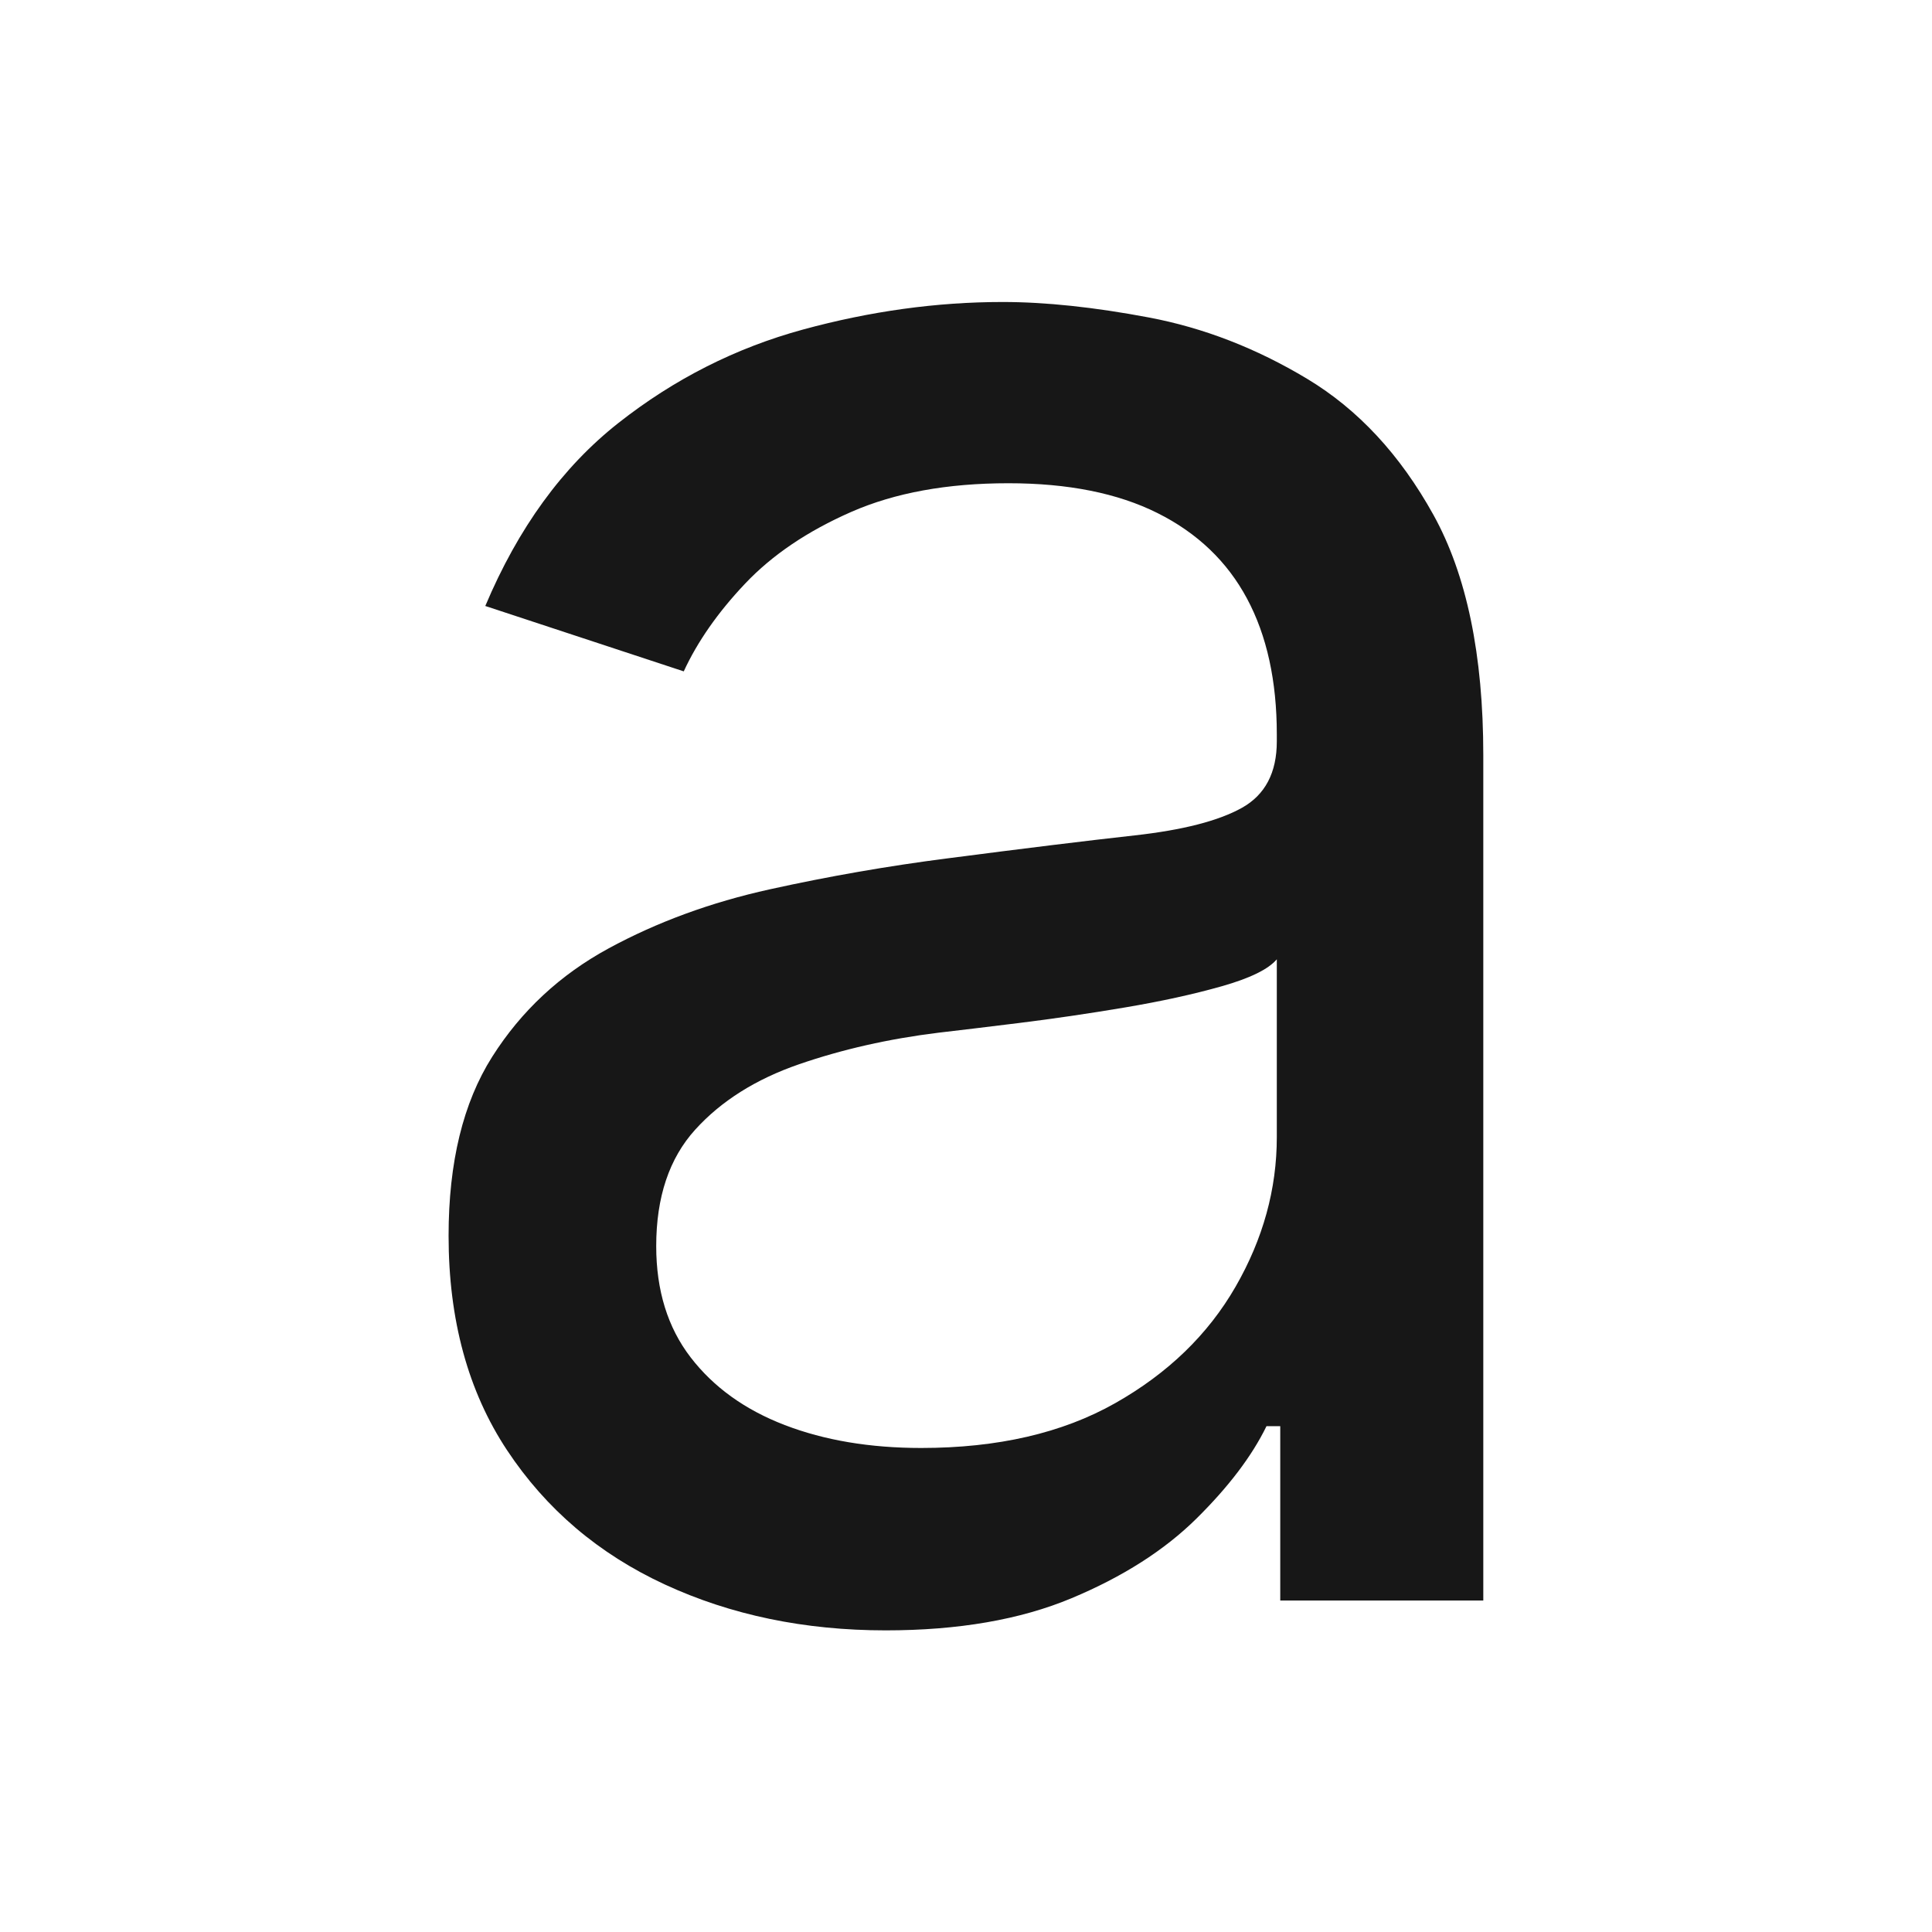
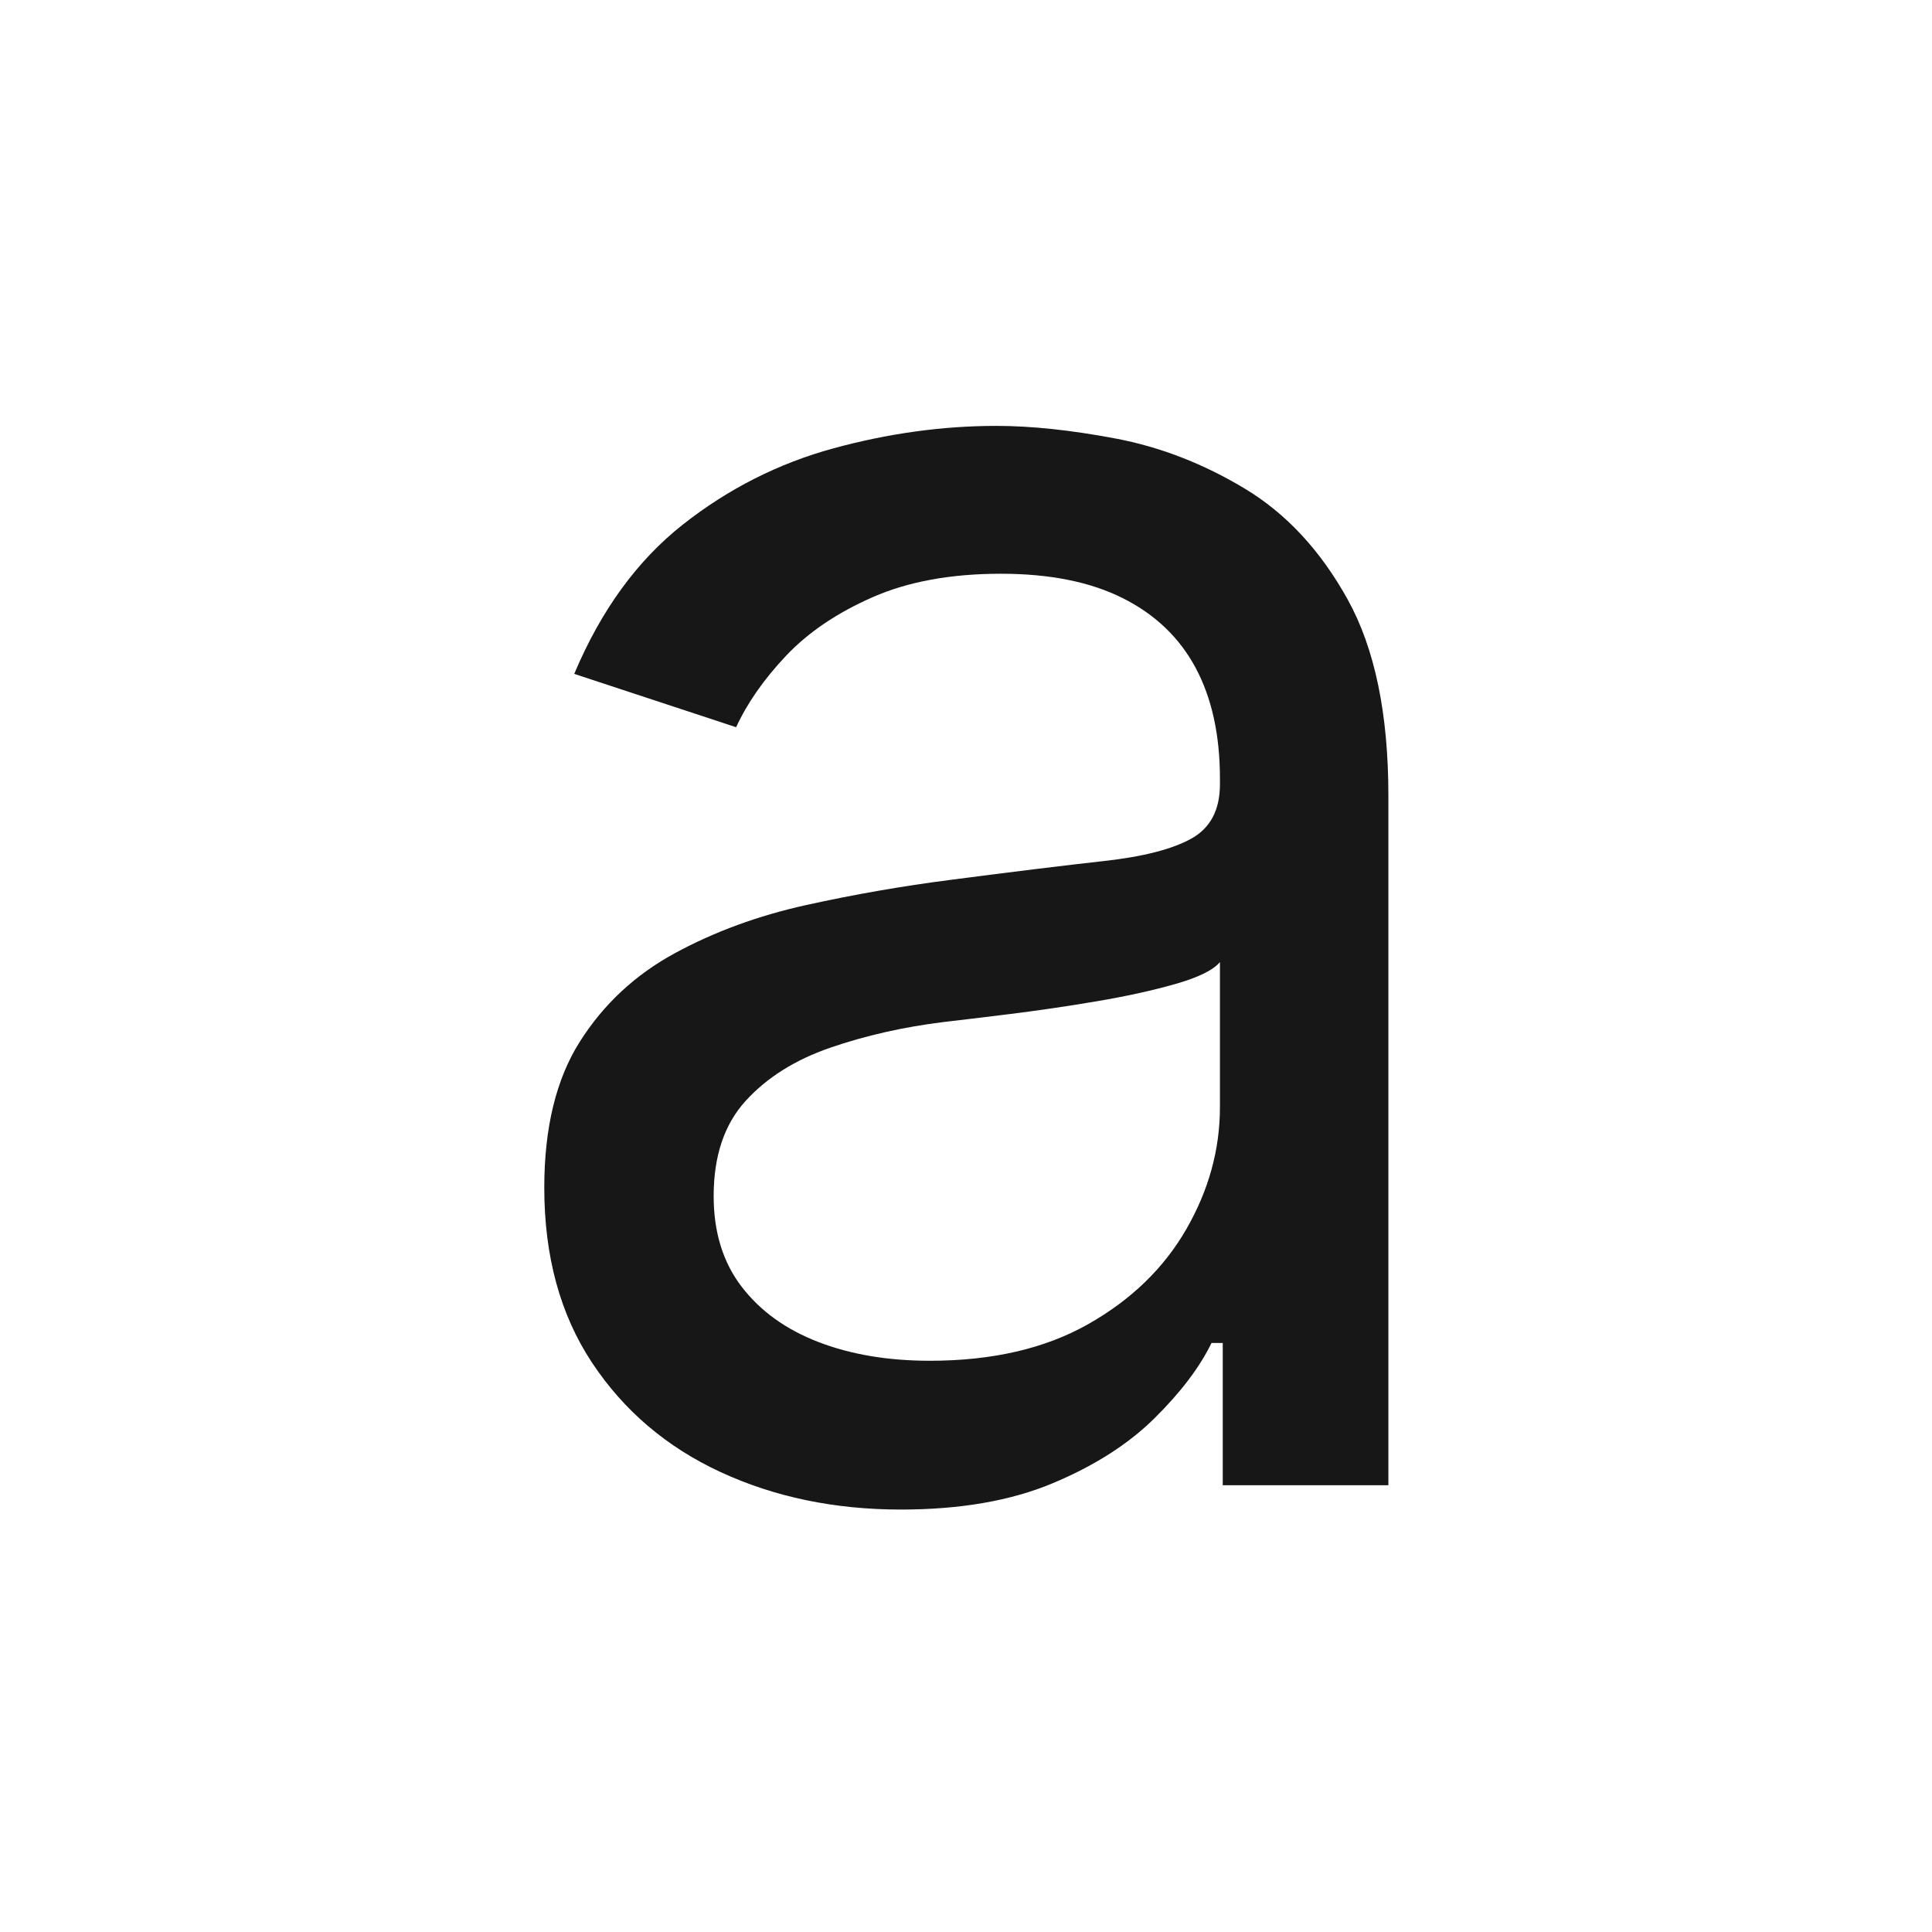
<svg xmlns="http://www.w3.org/2000/svg" viewBox="0 0 32 32">
  <style>
    path { fill: #171717; }
    @media (prefers-color-scheme: dark) {
      path { fill: #f5f5f5; }
    }
  </style>
-   <path d="M471-26Q365-26 278.5 14T141 131Q90 208 90 318Q90 414 128 474T229.5 568.5Q293 603 370 620T525 647Q625 660 688 667T781.5 691Q812 708 812 749V755Q812 825 786 873.5T708 948Q656 974 578 974Q498 974 441 949T348.5 886.5Q313 849 295 810L122 867Q165 969 238 1026.5T399 1108Q487 1132 573 1132Q629 1132 700.5 1118.5T838.5 1065Q905 1025 948.5 946.5T992 737V0H815V152H803Q784 113 742 71.5T633 2Q566-26 471-26ZM502 133Q602 133 671 172T776 273.5Q812 336 812 404V559Q801 546 764 535.5T679.5 517Q632 509 587.5 503.5T517 495Q452 487 395.5 467.5T305 410.5Q271 373 271 309Q271 251 301 212T383 153Q435 133 502 133Z" transform="translate(5.72 26.51) scale(.019 -.019)" />
+   <path d="M471-26Q365-26 278.5 14T141 131Q90 208 90 318Q90 414 128 474T229.5 568.5Q293 603 370 620T525 647Q625 660 688 667T781.5 691Q812 708 812 749V755Q812 825 786 873.5T708 948Q656 974 578 974Q498 974 441 949T348.5 886.5Q313 849 295 810L122 867Q165 969 238 1026.5T399 1108Q487 1132 573 1132Q629 1132 700.5 1118.5T838.5 1065Q905 1025 948.5 946.5T992 737V0H815V152H803Q784 113 742 71.5T633 2Q566-26 471-26ZM502 133Q602 133 671 172T776 273.5Q812 336 812 404V559Q801 546 764 535.5T679.5 517Q632 509 587.5 503.5T517 495Q452 487 395.5 467.5T305 410.5Q271 373 271 309Q271 251 301 212T383 153Q435 133 502 133Z" transform="translate(7.62 24.6) scale(.0155 -.0155)" />
</svg>
